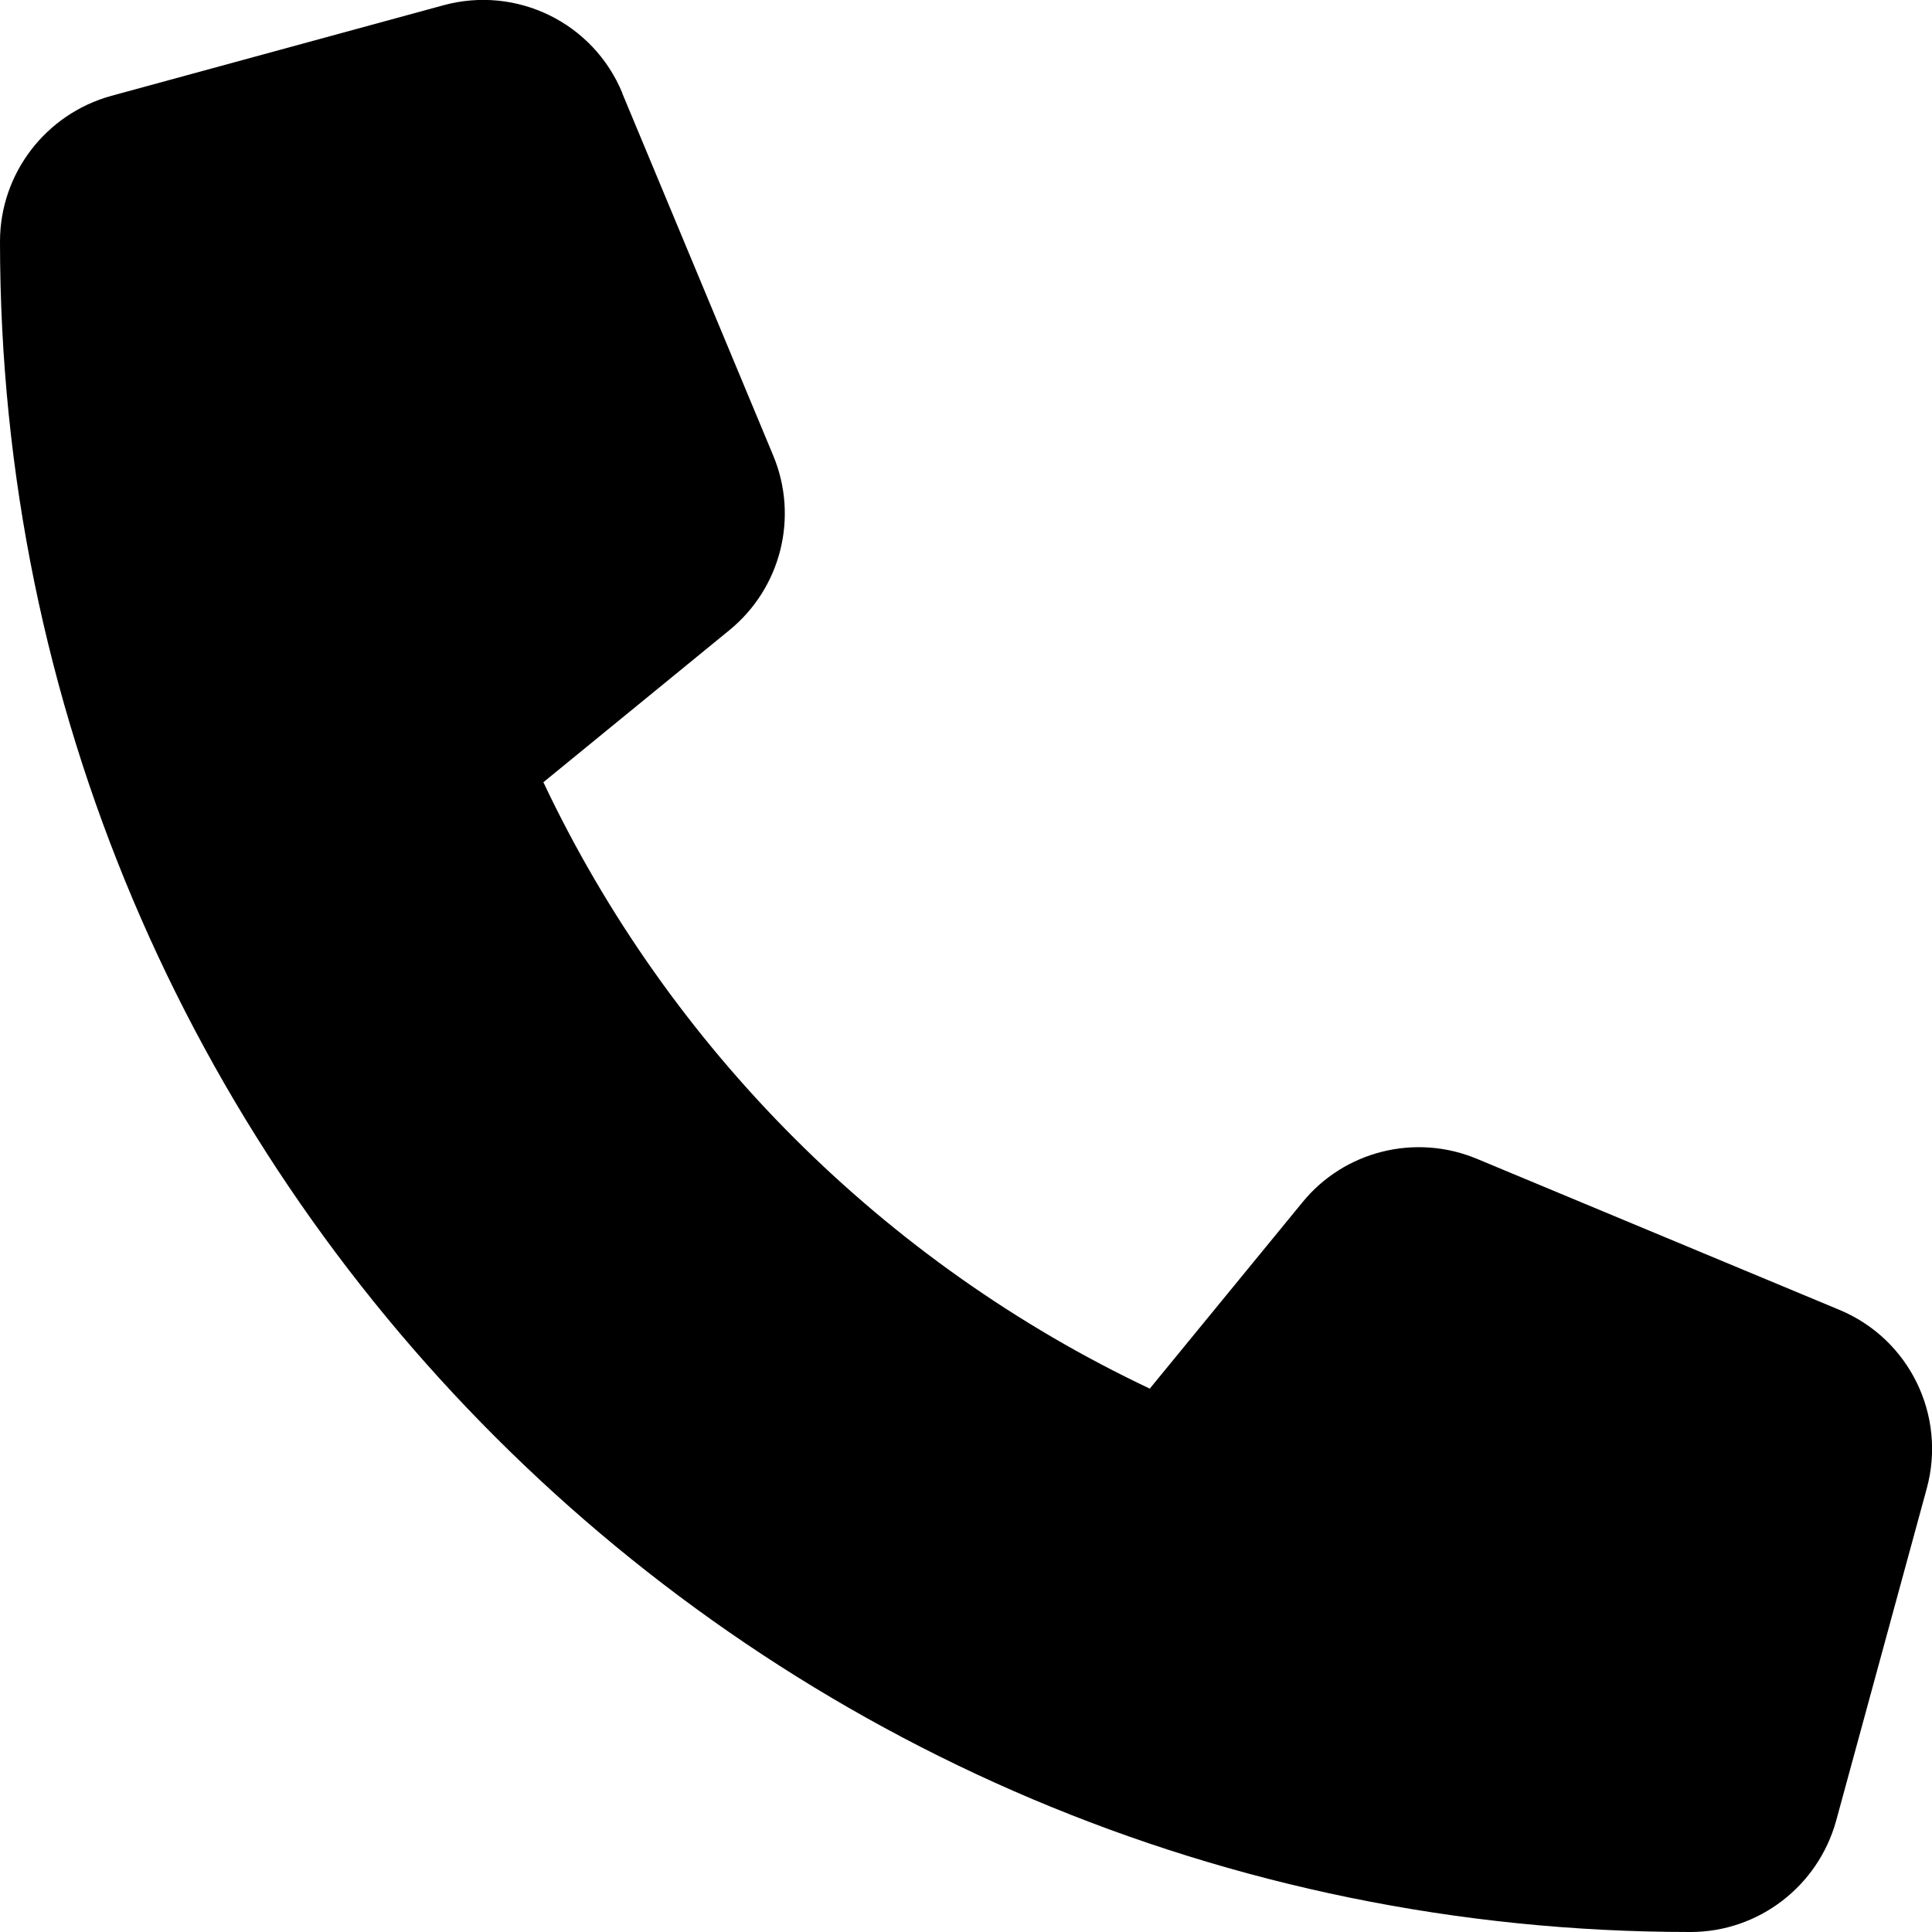
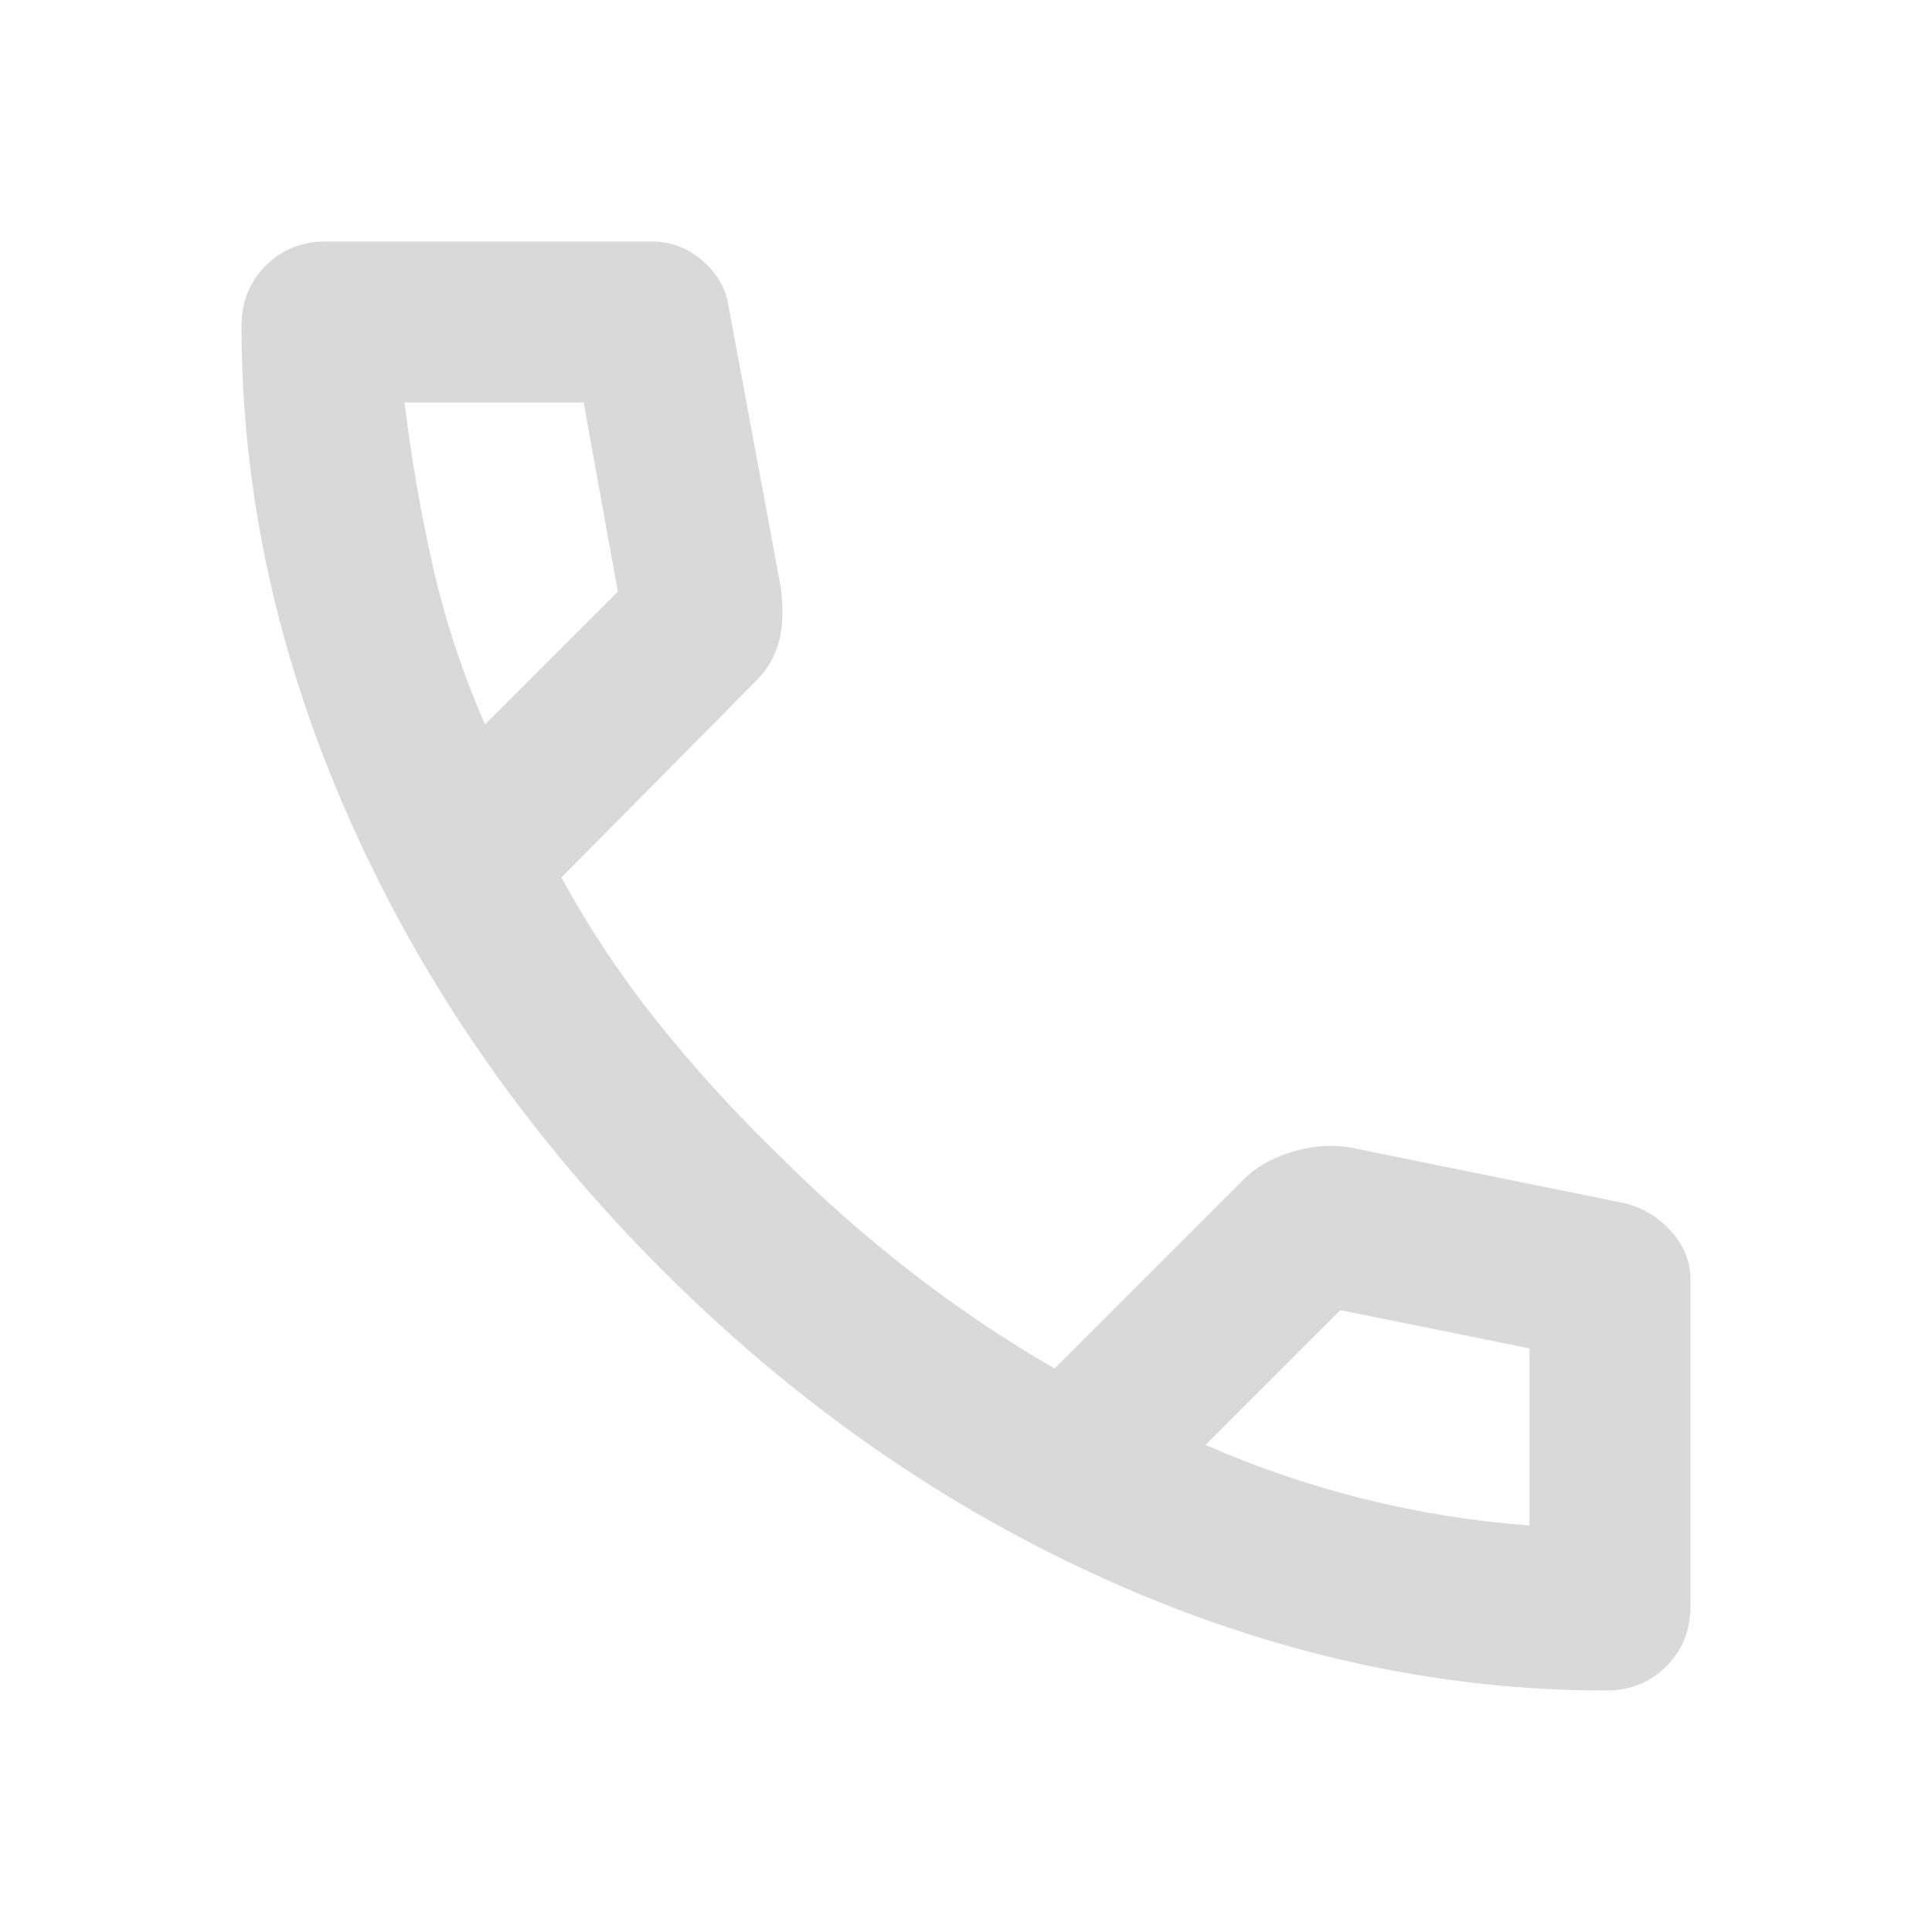
- <svg xmlns="http://www.w3.org/2000/svg" viewBox="0 0 512 512">
-   <path d="M164.9 24.6c-7.7-18.6-28-28.5-47.4-23.2l-88 24C12.1 30.2 0 46 0 64C0 311.4 200.6 512 448 512c18 0 33.8-12.1 38.6-29.5l24-88c5.3-19.4-4.6-39.7-23.2-47.4l-96-40c-16.3-6.8-35.2-2.1-46.3 11.6L304.7 368C234.3 334.7 177.3 277.7 144 207.3L193.3 167c13.7-11.2 18.4-30 11.6-46.3l-40-96z" />
+ <svg xmlns="http://www.w3.org/2000/svg" height="24px" viewBox="0 -960 960 960" width="24px" fill="#D9D9D9">
+   <path d="M798-120q-125 0-247-54.5T329-329Q229-429 174.5-551T120-798q0-18 12-30t30-12h162q14 0 25 9.5t13 22.5l26 140q2 16-1 27t-11 19l-97 98q20 37 47.5 71.5T387-386q31 31 65 57.5t72 48.5l94-94q9-9 23.5-13.5T670-390l138 28q14 4 23 14.5t9 23.5v162q0 18-12 30t-30 12ZM241-600l66-66-17-94h-89q5 41 14 81t26 79Zm358 358q39 17 79.5 27t81.5 13v-88l-94-19-67 67ZM241-600Zm358 358Z" />
</svg>
